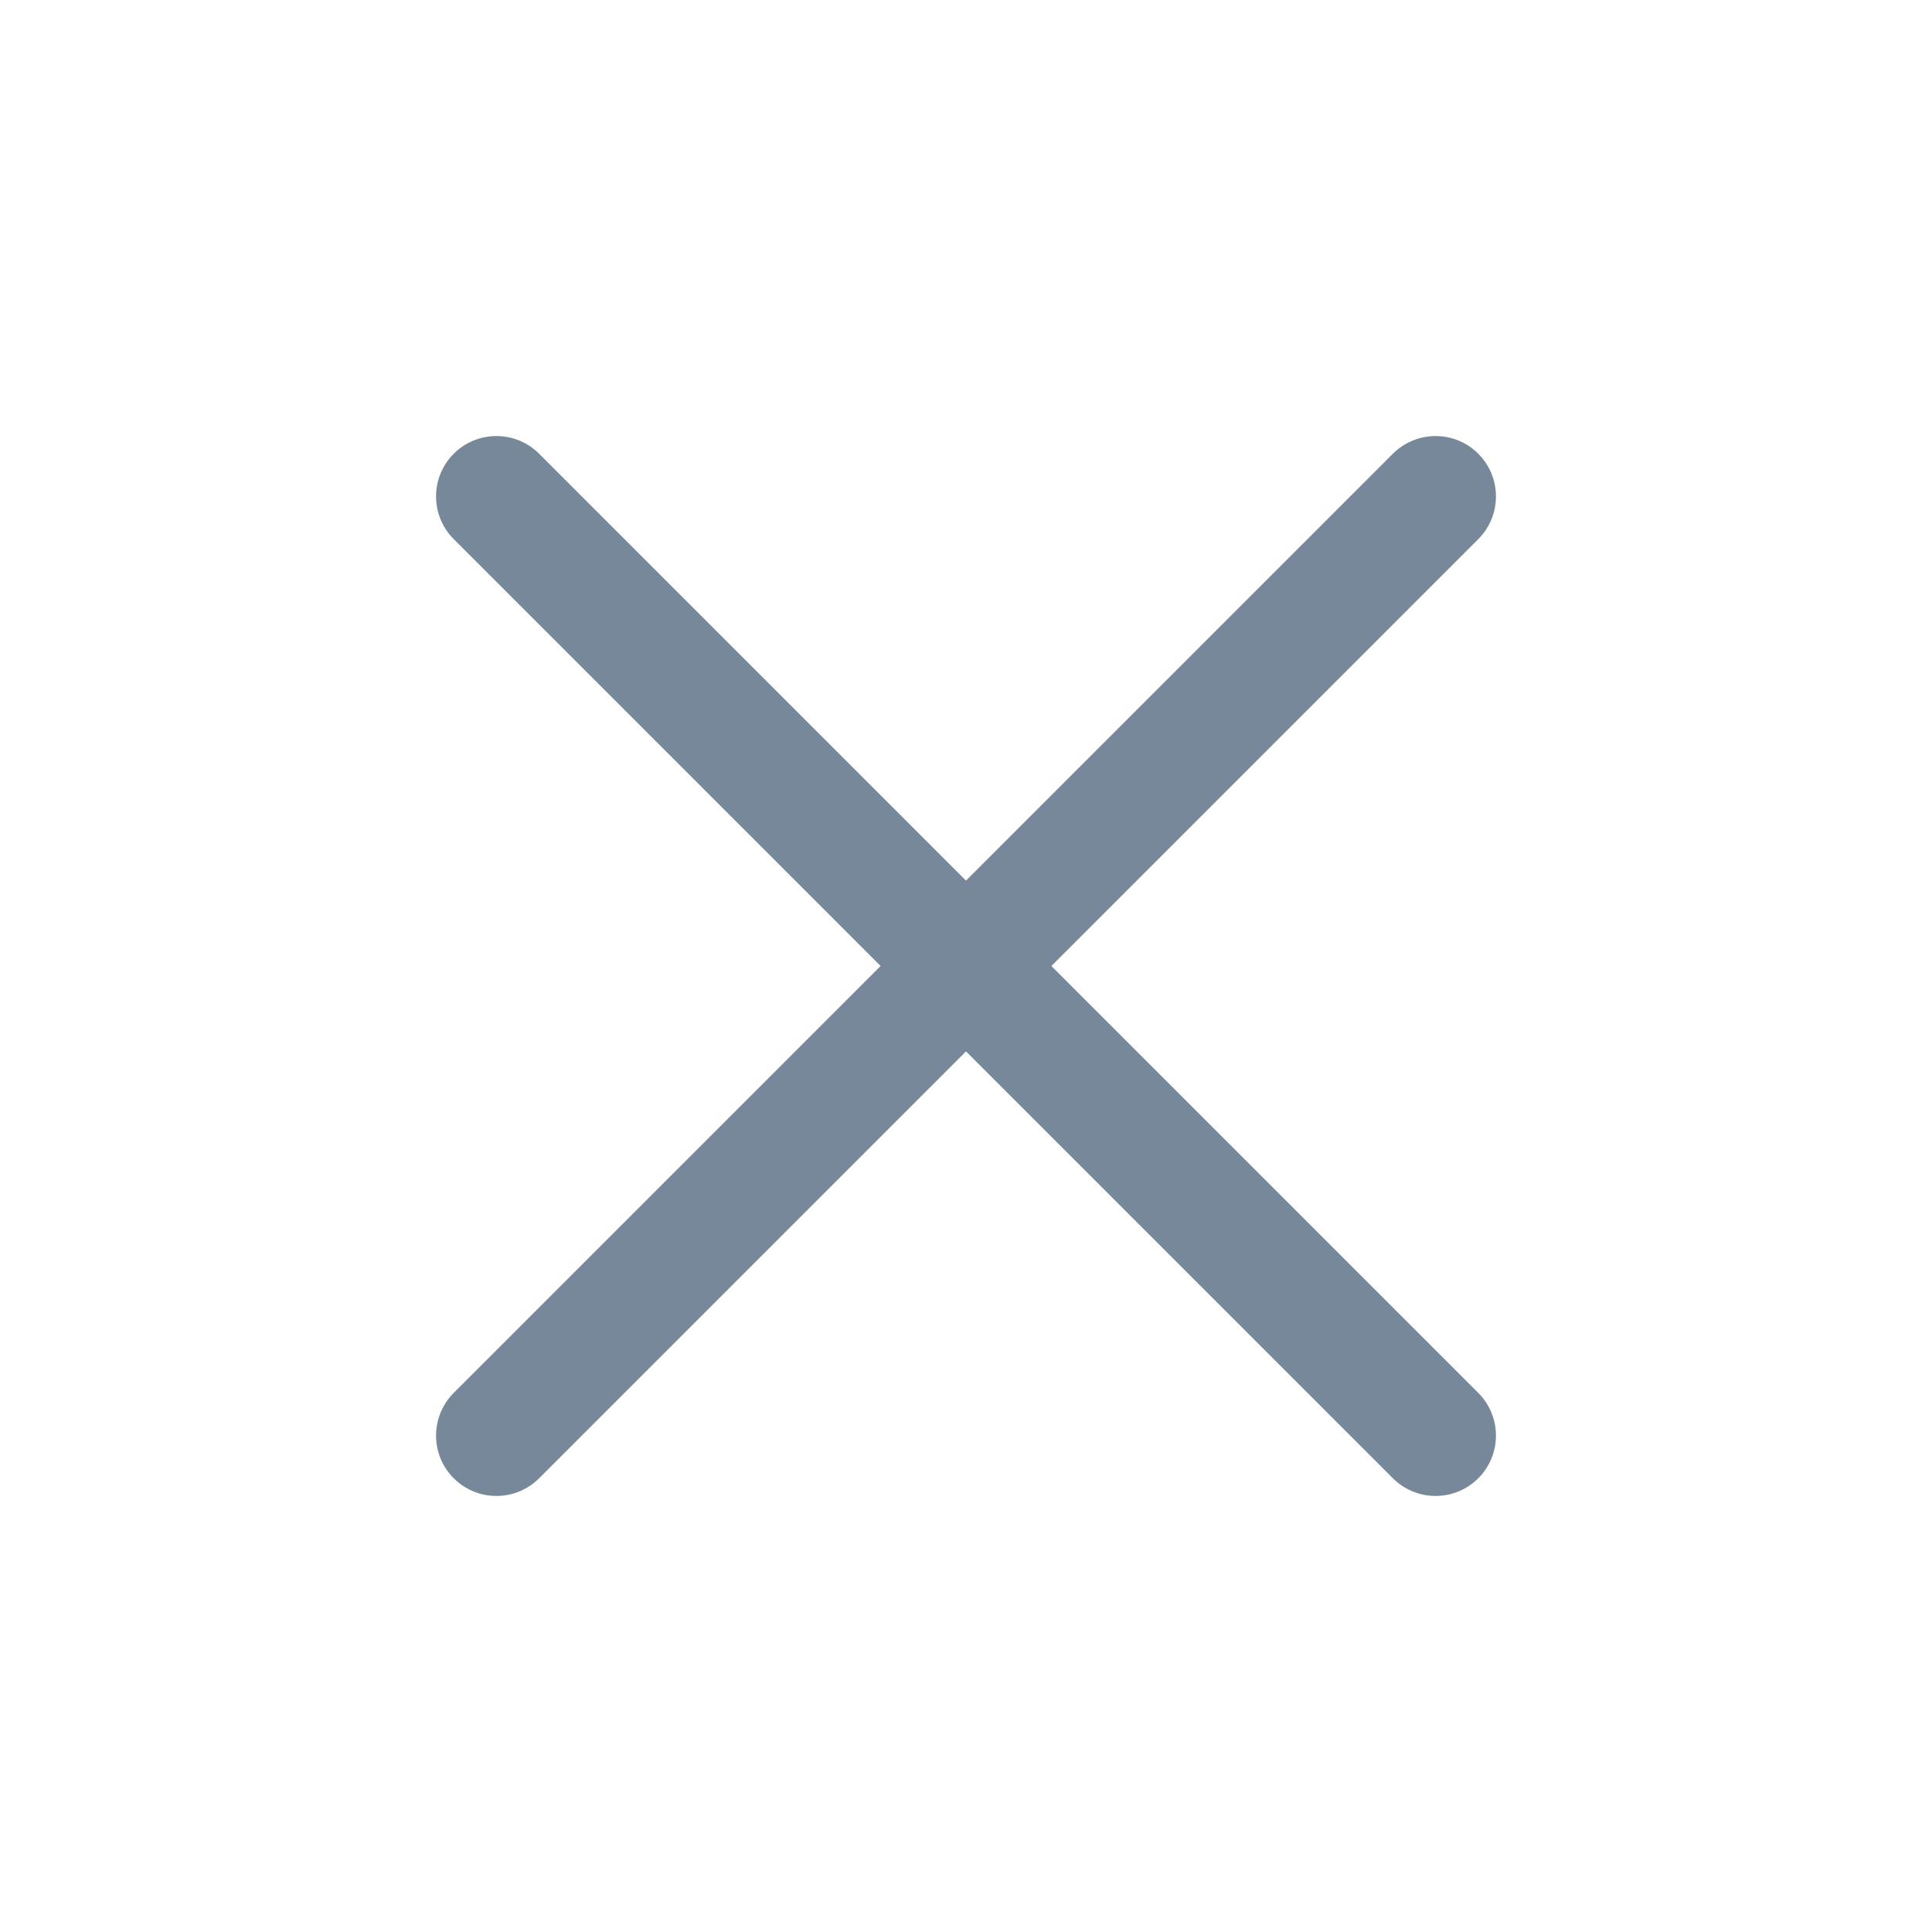
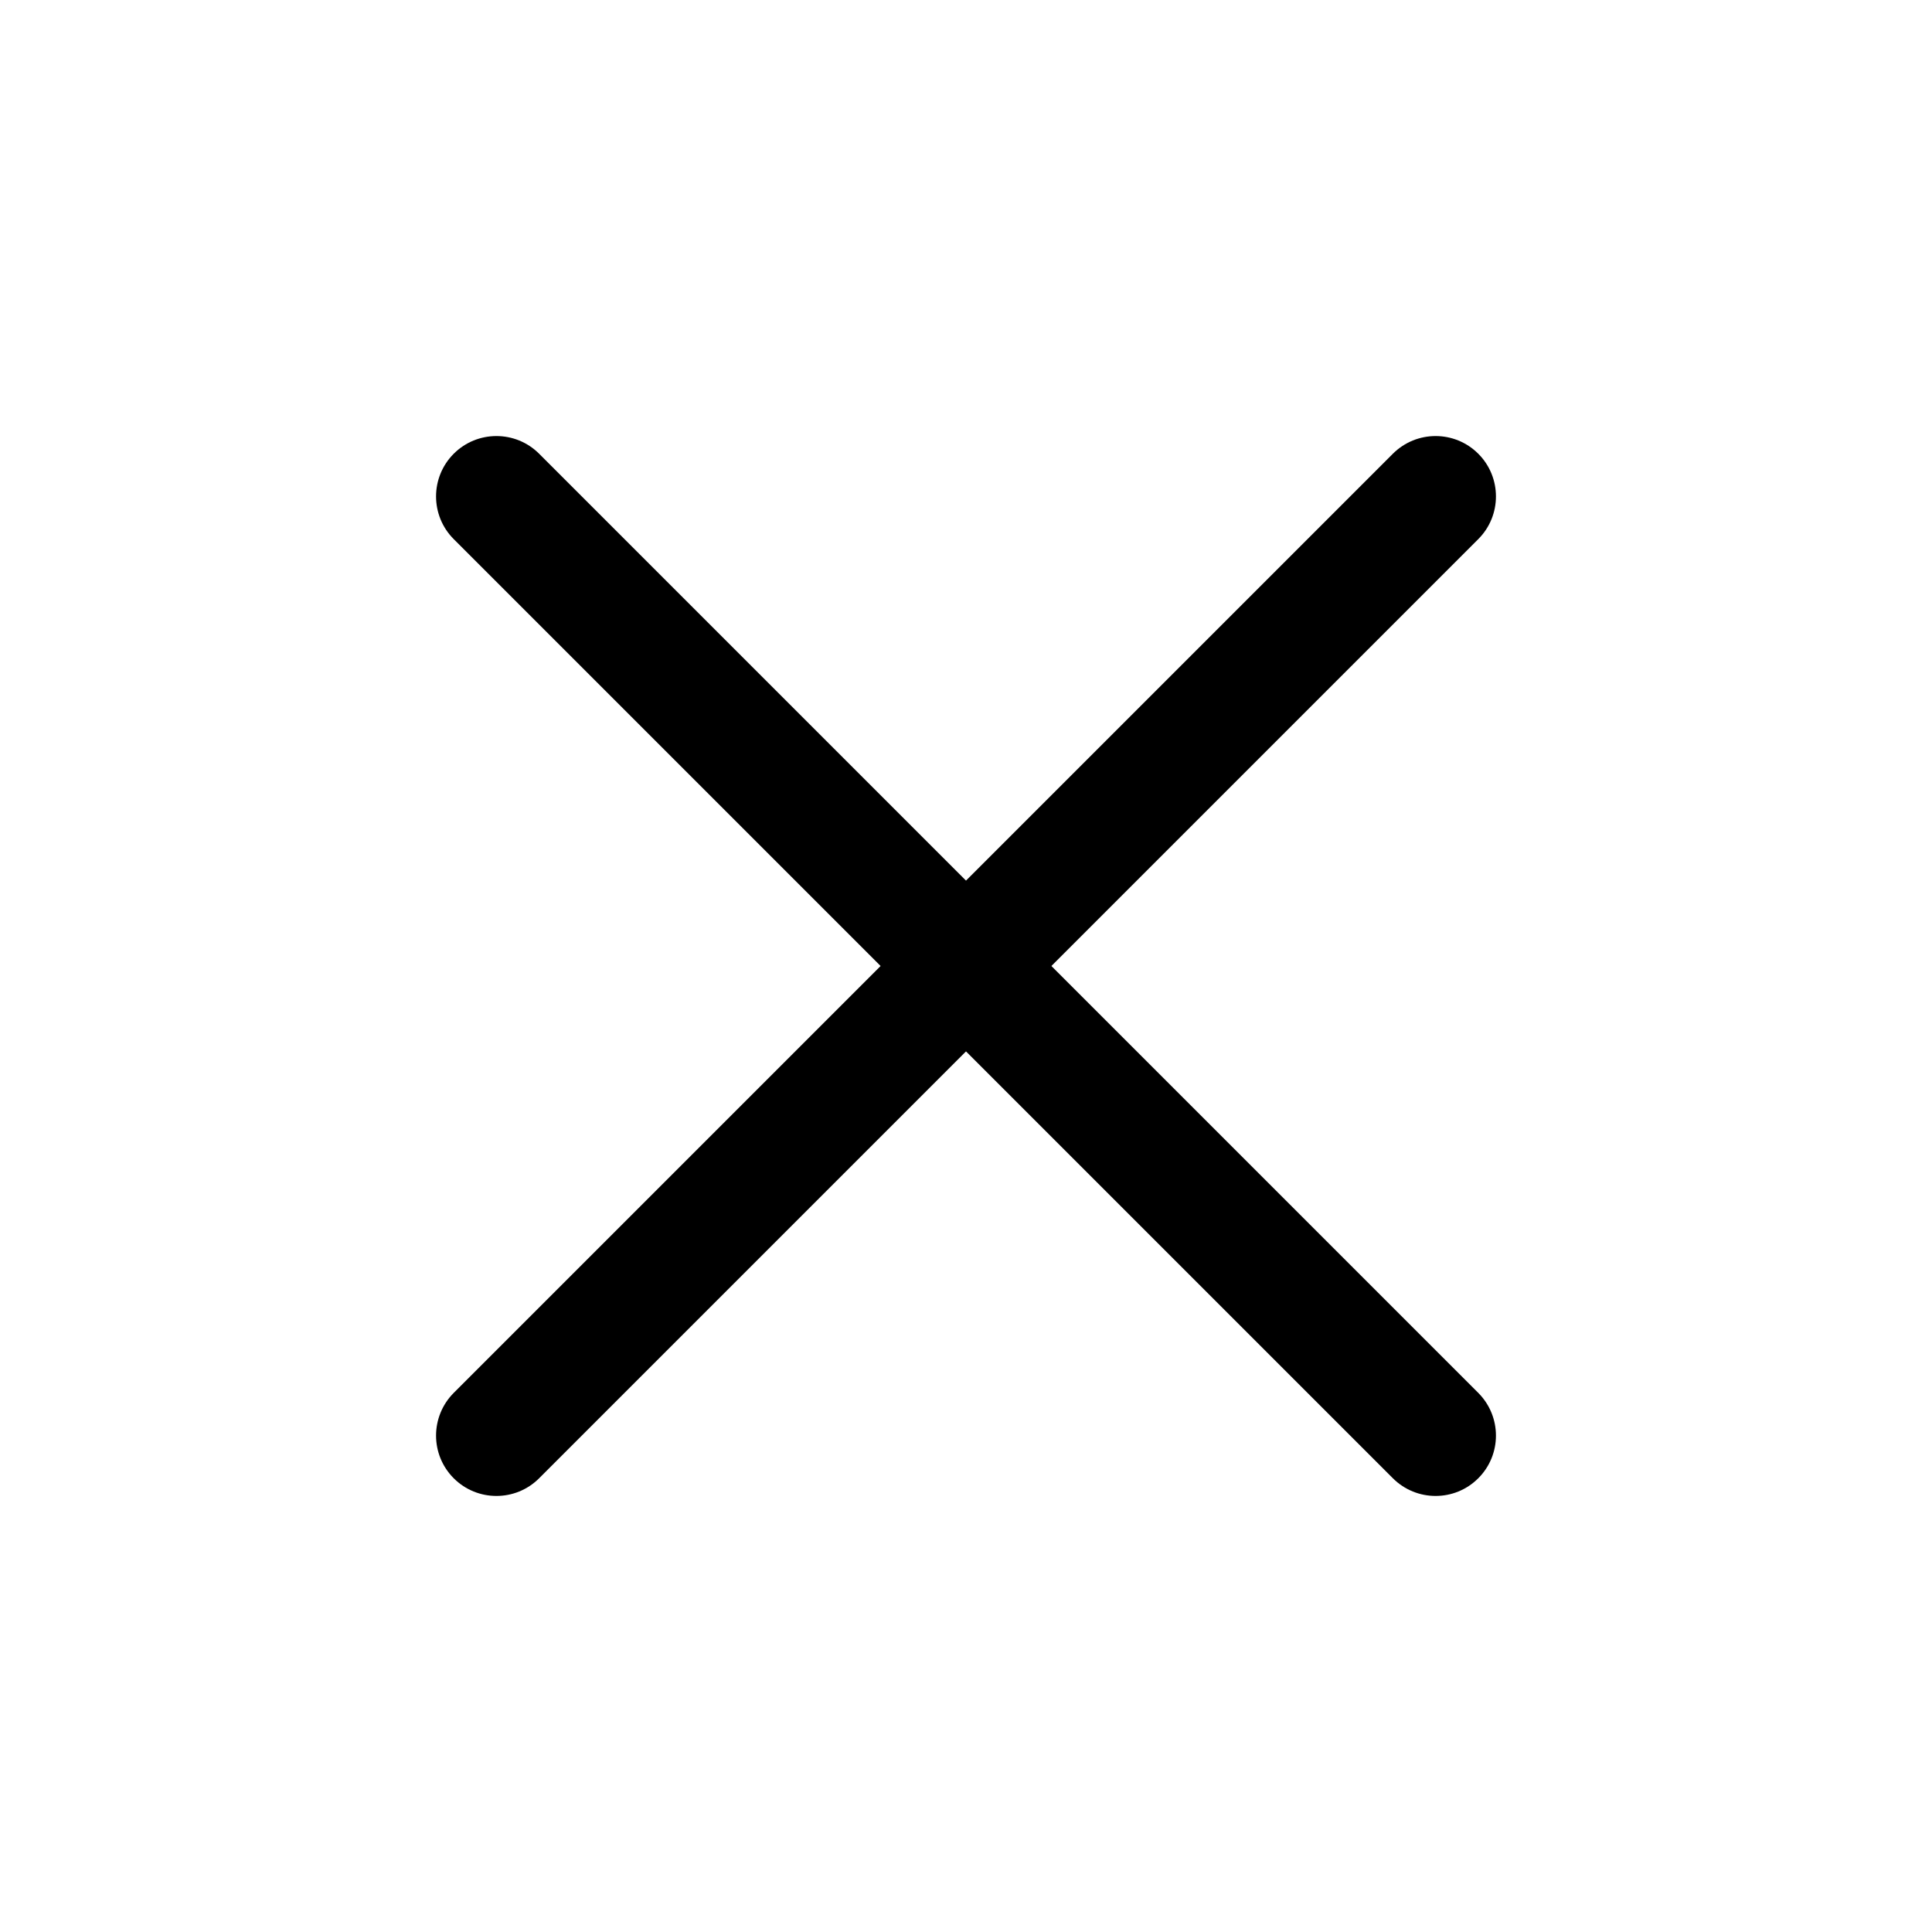
- <svg xmlns="http://www.w3.org/2000/svg" width="20" height="20" viewBox="0 0 20 20" fill="none">
-   <path d="M4.697 15.303C4.453 15.059 4.453 14.664 4.697 14.419L14.419 4.697C14.664 4.453 15.059 4.453 15.303 4.697C15.547 4.941 15.547 5.337 15.303 5.581L5.581 15.303C5.337 15.547 4.941 15.547 4.697 15.303Z" fill="#77889A" />
-   <path d="M15.303 15.303C15.059 15.547 14.664 15.547 14.419 15.303L4.697 5.581C4.453 5.337 4.453 4.941 4.697 4.697C4.941 4.453 5.337 4.453 5.581 4.697L15.303 14.419C15.547 14.664 15.547 15.059 15.303 15.303Z" fill="#77889A" />
+ <svg xmlns="http://www.w3.org/2000/svg" width="20" height="20" viewBox="0 0 20 20">
+   <path d="M4.697 15.303C4.453 15.059 4.453 14.664 4.697 14.419L14.419 4.697C14.664 4.453 15.059 4.453 15.303 4.697C15.547 4.941 15.547 5.337 15.303 5.581L5.581 15.303C5.337 15.547 4.941 15.547 4.697 15.303Z" />
+   <path d="M15.303 15.303C15.059 15.547 14.664 15.547 14.419 15.303L4.697 5.581C4.453 5.337 4.453 4.941 4.697 4.697C4.941 4.453 5.337 4.453 5.581 4.697L15.303 14.419C15.547 14.664 15.547 15.059 15.303 15.303Z" />
</svg>
